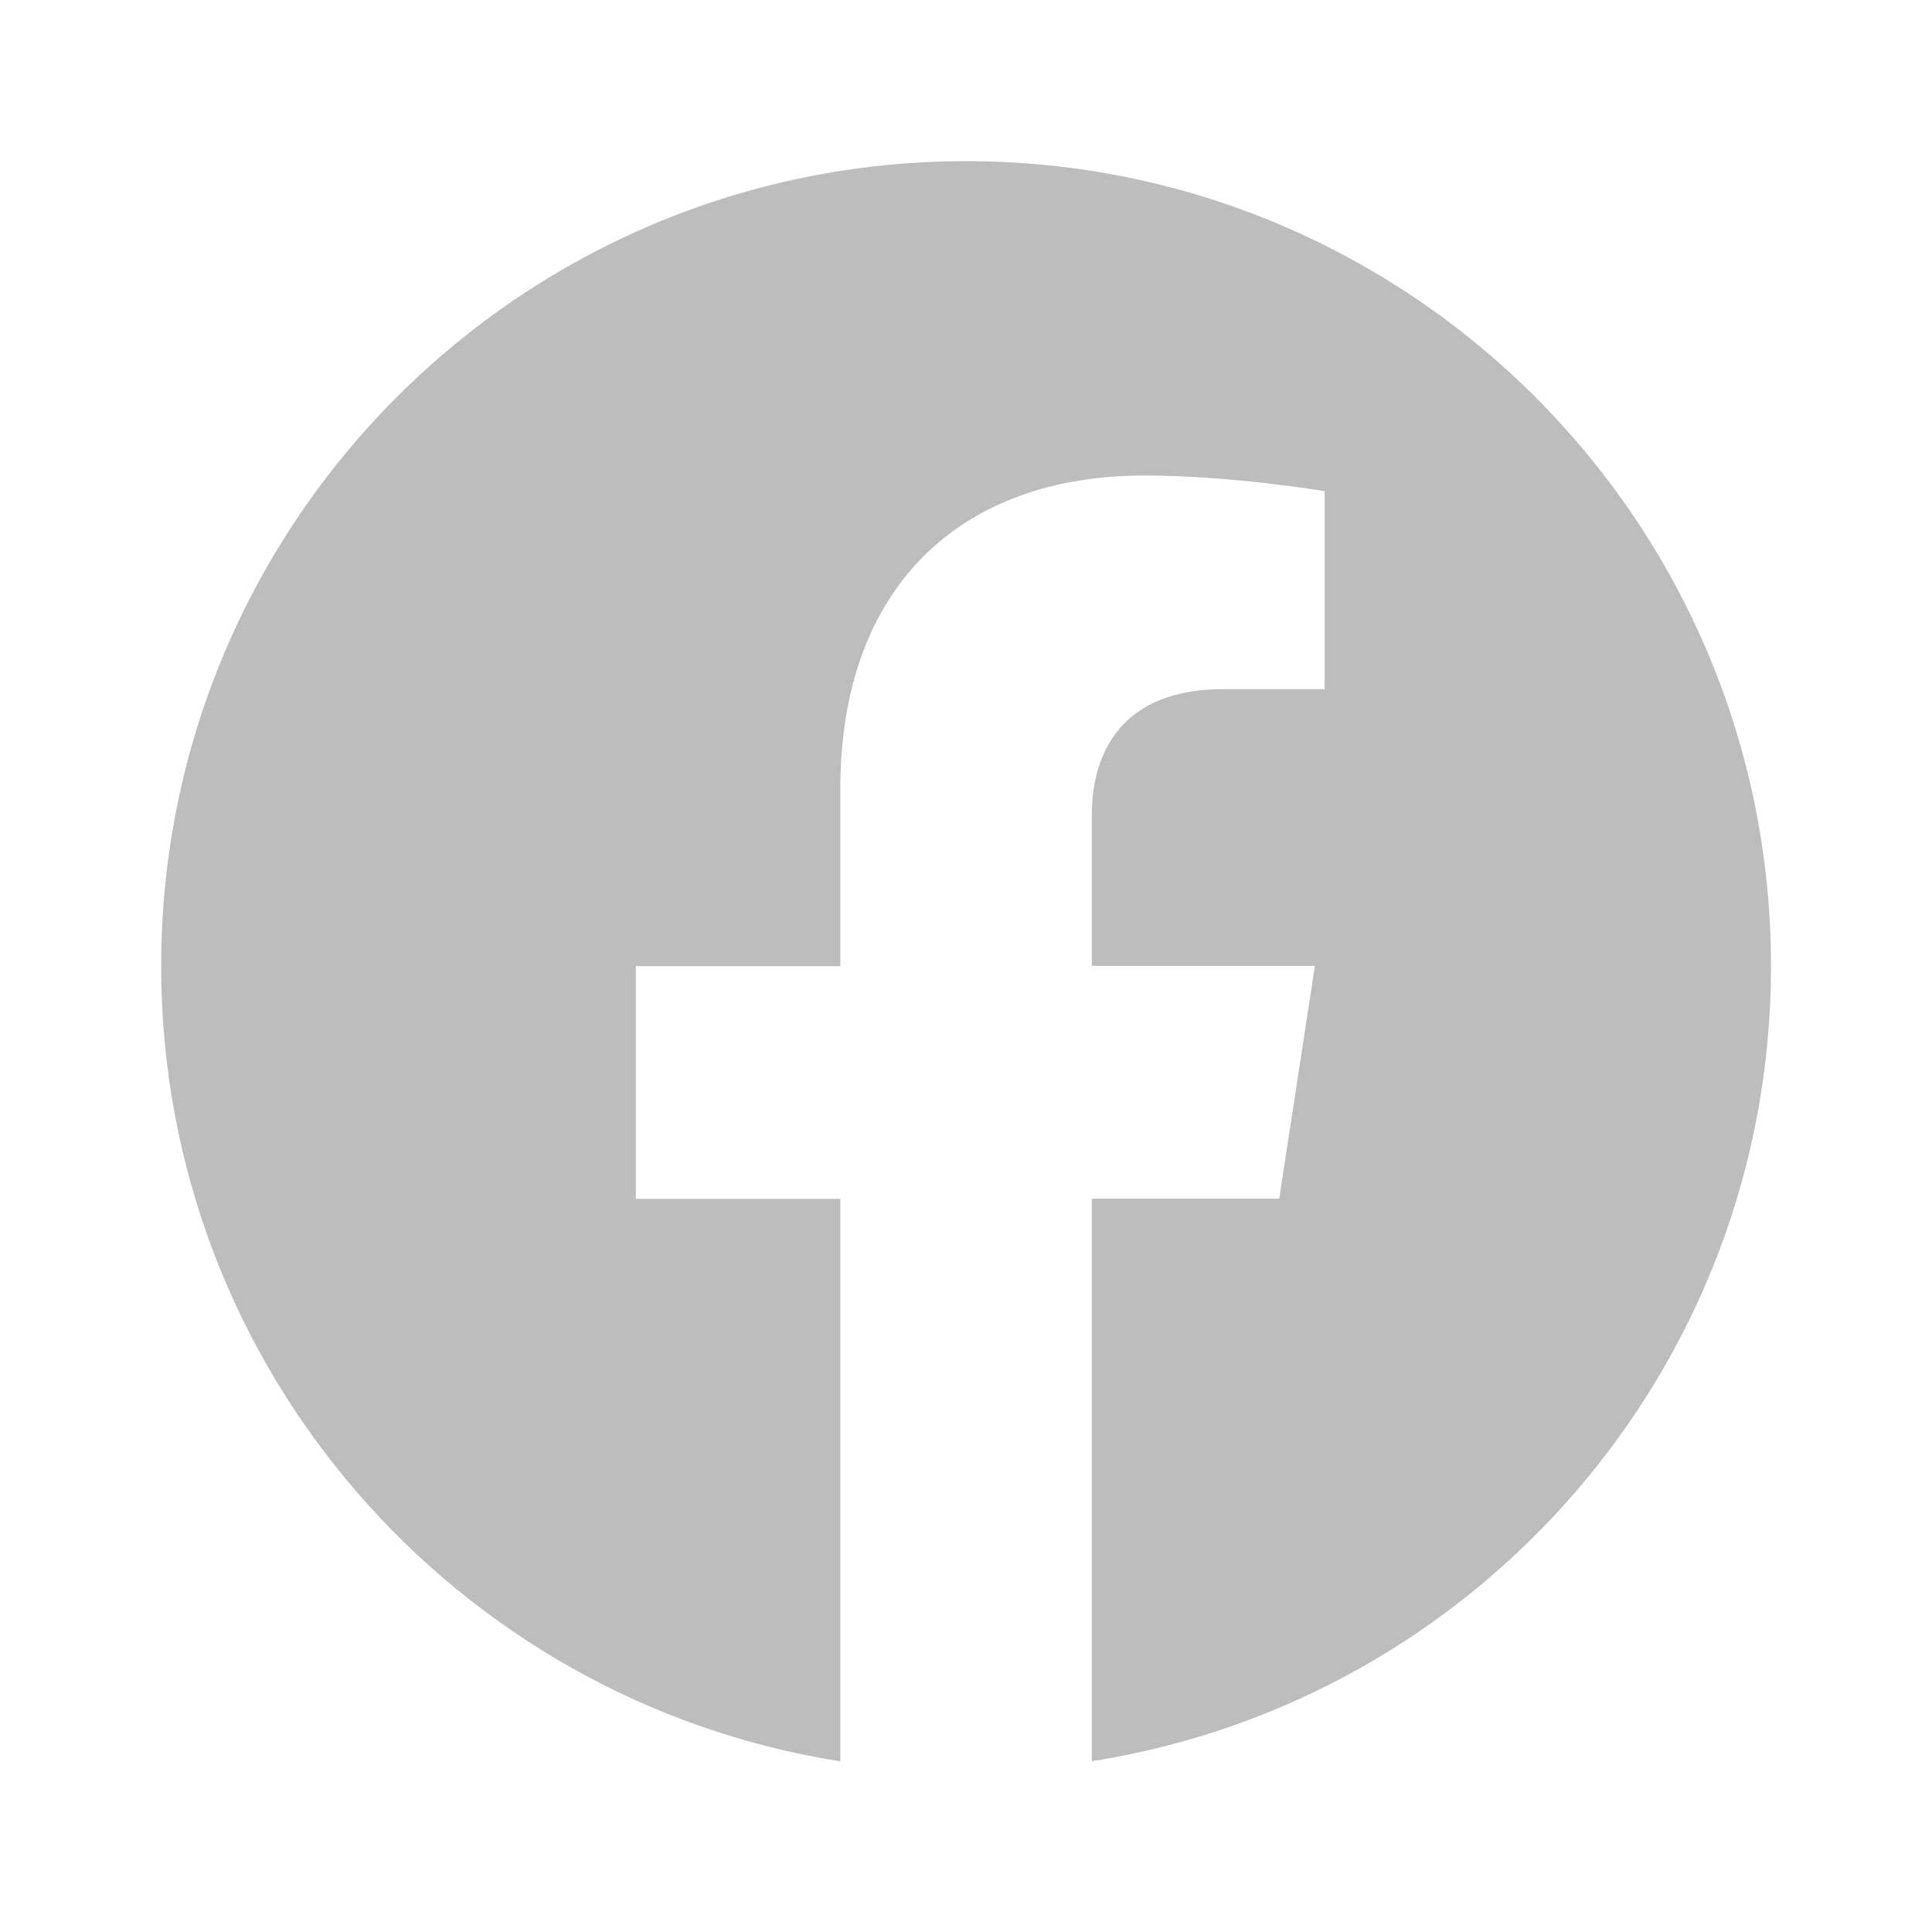
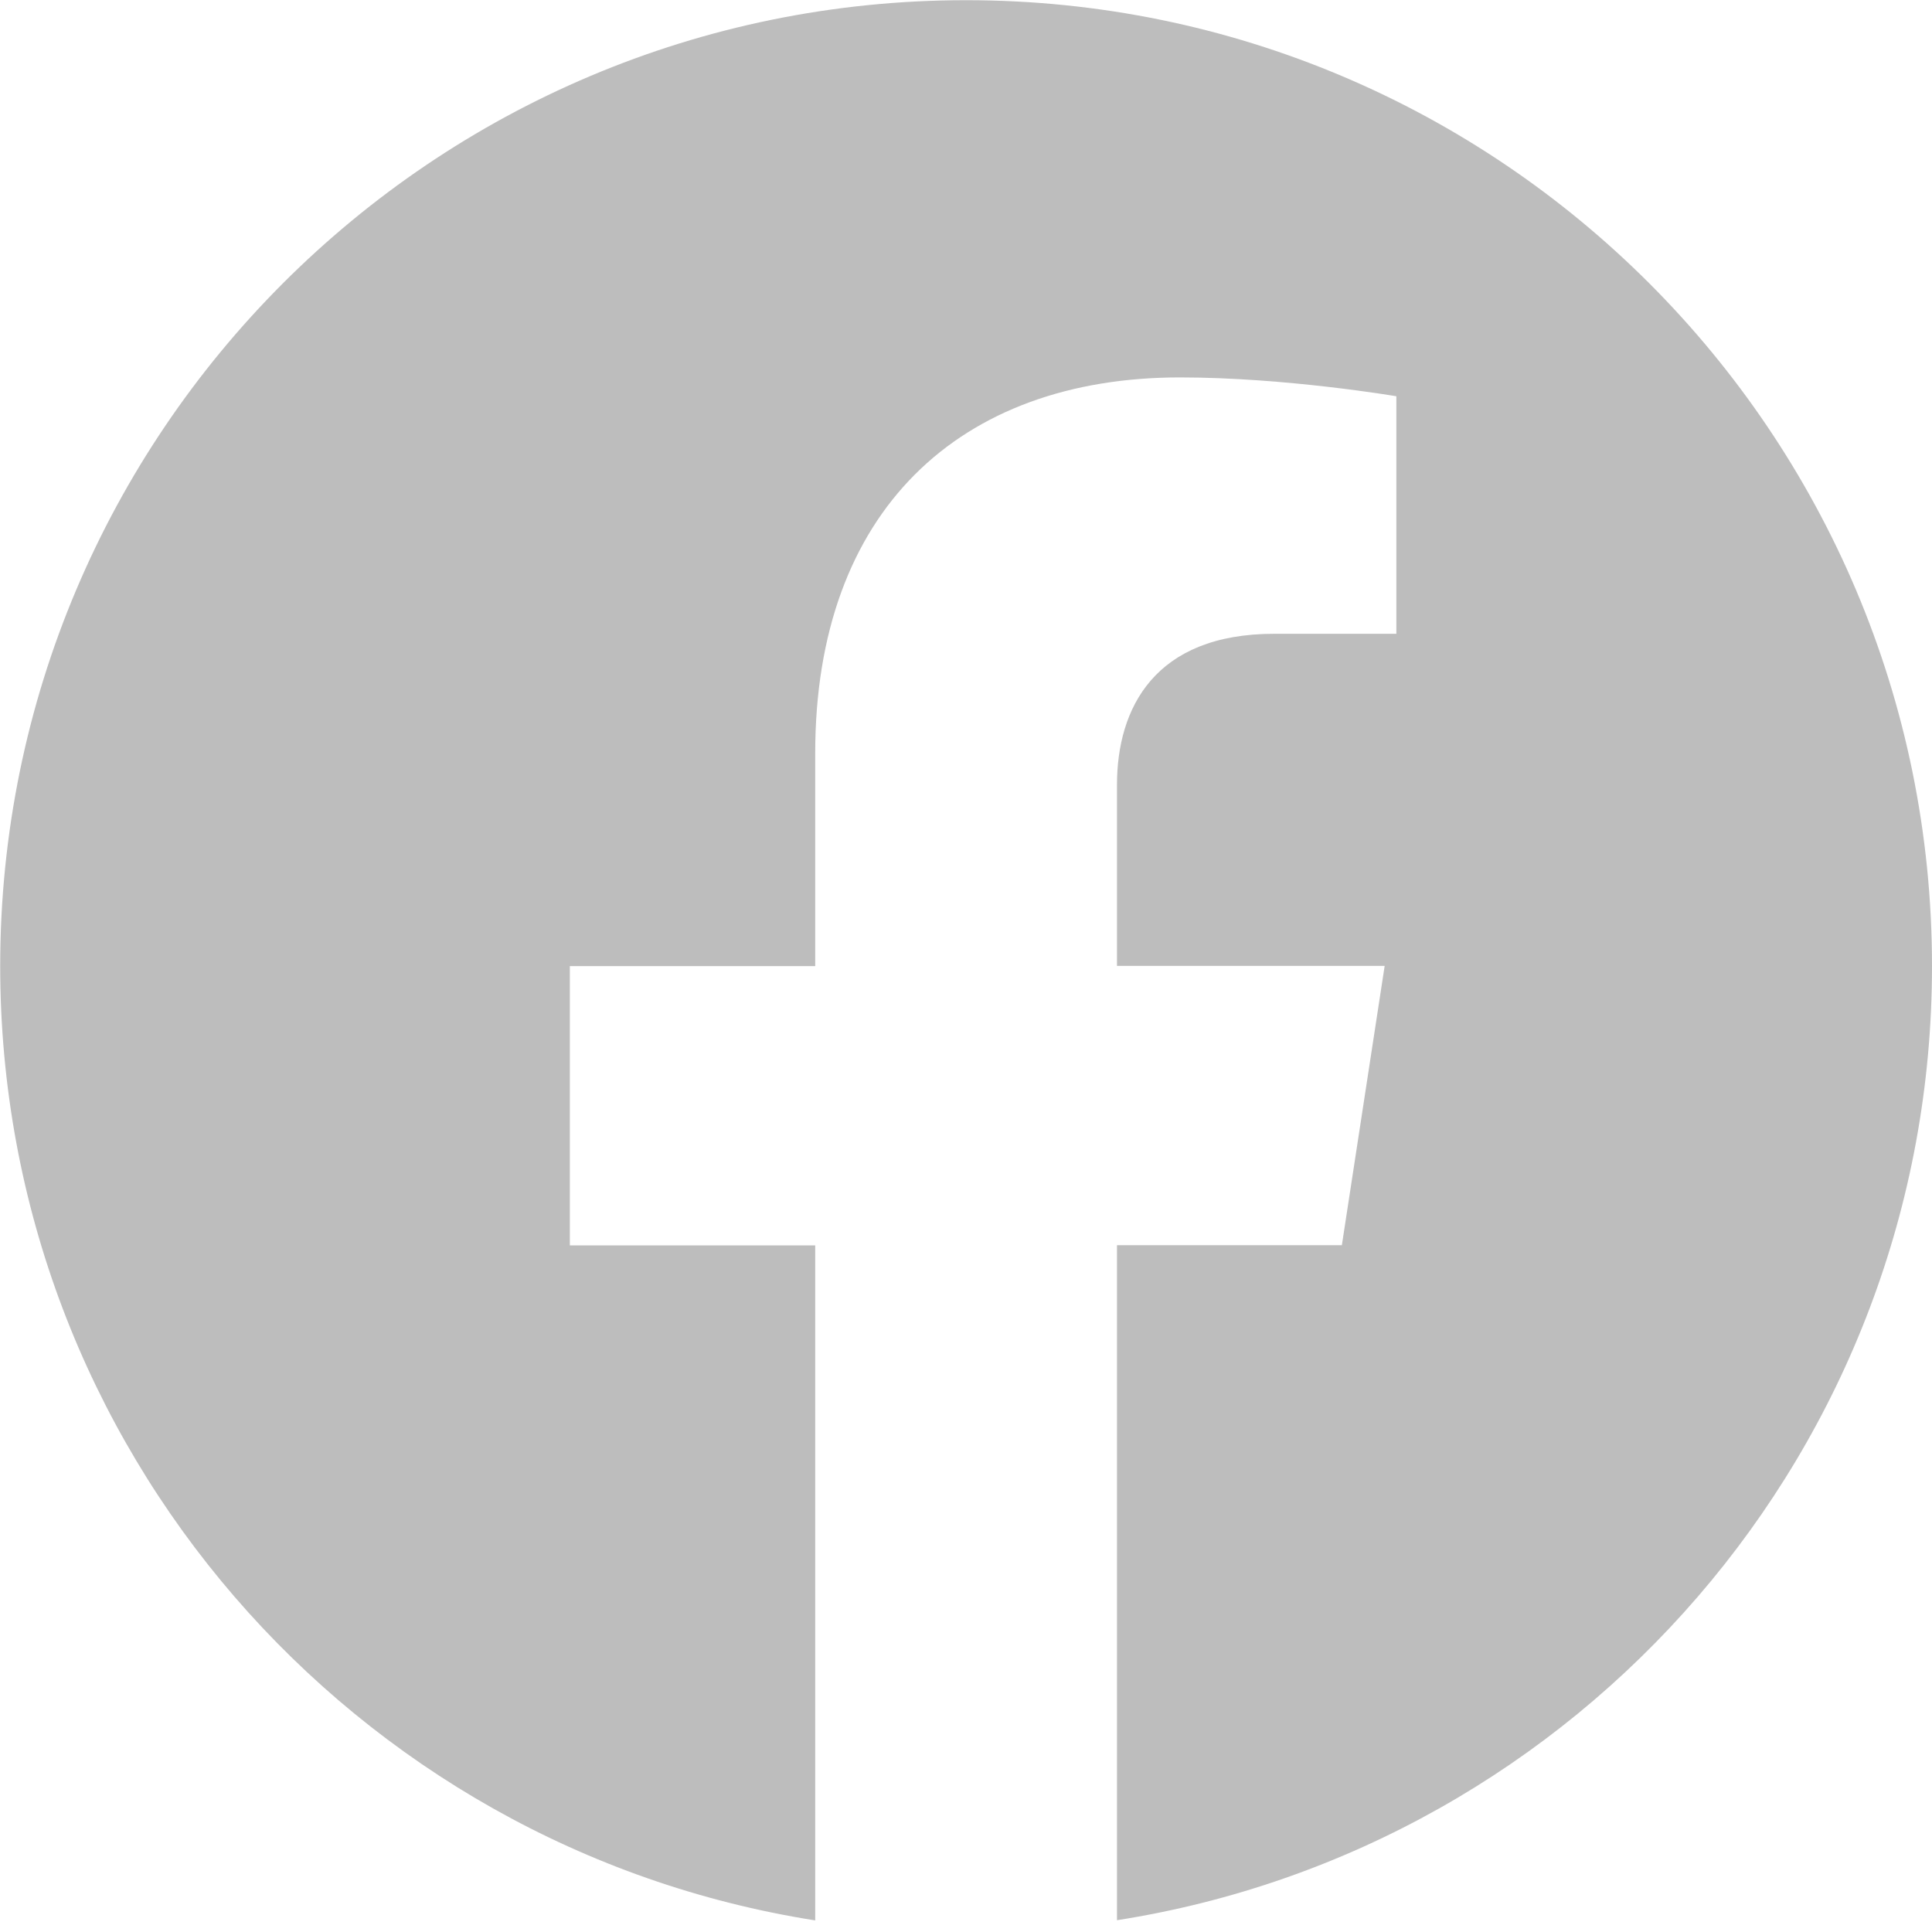
- <svg xmlns="http://www.w3.org/2000/svg" width="24" height="24" viewBox="0 0 24 24" fill="none">
-   <path d="M12.001 2.002C6.479 2.002 2.002 6.479 2.002 12.001C2.002 16.991 5.658 21.127 10.439 21.88V14.892H7.899V12.001H10.439V9.798C10.439 7.29 11.932 5.907 14.215 5.907C15.309 5.907 16.455 6.102 16.455 6.102V8.561H15.191C13.951 8.561 13.563 9.333 13.563 10.124V11.999H16.334L15.891 14.89H13.563V21.878C18.344 21.129 22 16.992 22 12.001C22 6.479 17.523 2.002 12.001 2.002Z" fill="#BDBDBD" />
+ <svg xmlns="http://www.w3.org/2000/svg" width="20" height="20" viewBox="0 0 20 20" fill="none">
+   <path d="M10.001 0.002C4.479 0.002 0.002 4.479 0.002 10.001C0.002 14.991 3.658 19.127 8.439 19.88V12.892H5.899V10.001H8.439V7.798C8.439 5.29 9.932 3.907 12.215 3.907C13.309 3.907 14.455 4.102 14.455 4.102V6.561H13.191C11.951 6.561 11.563 7.333 11.563 8.124V9.999H14.334L13.891 12.89H11.563V19.878C16.344 19.129 20 14.992 20 10.001C20 4.479 15.523 0.002 10.001 0.002Z" fill="#BDBDBD" />
</svg>
